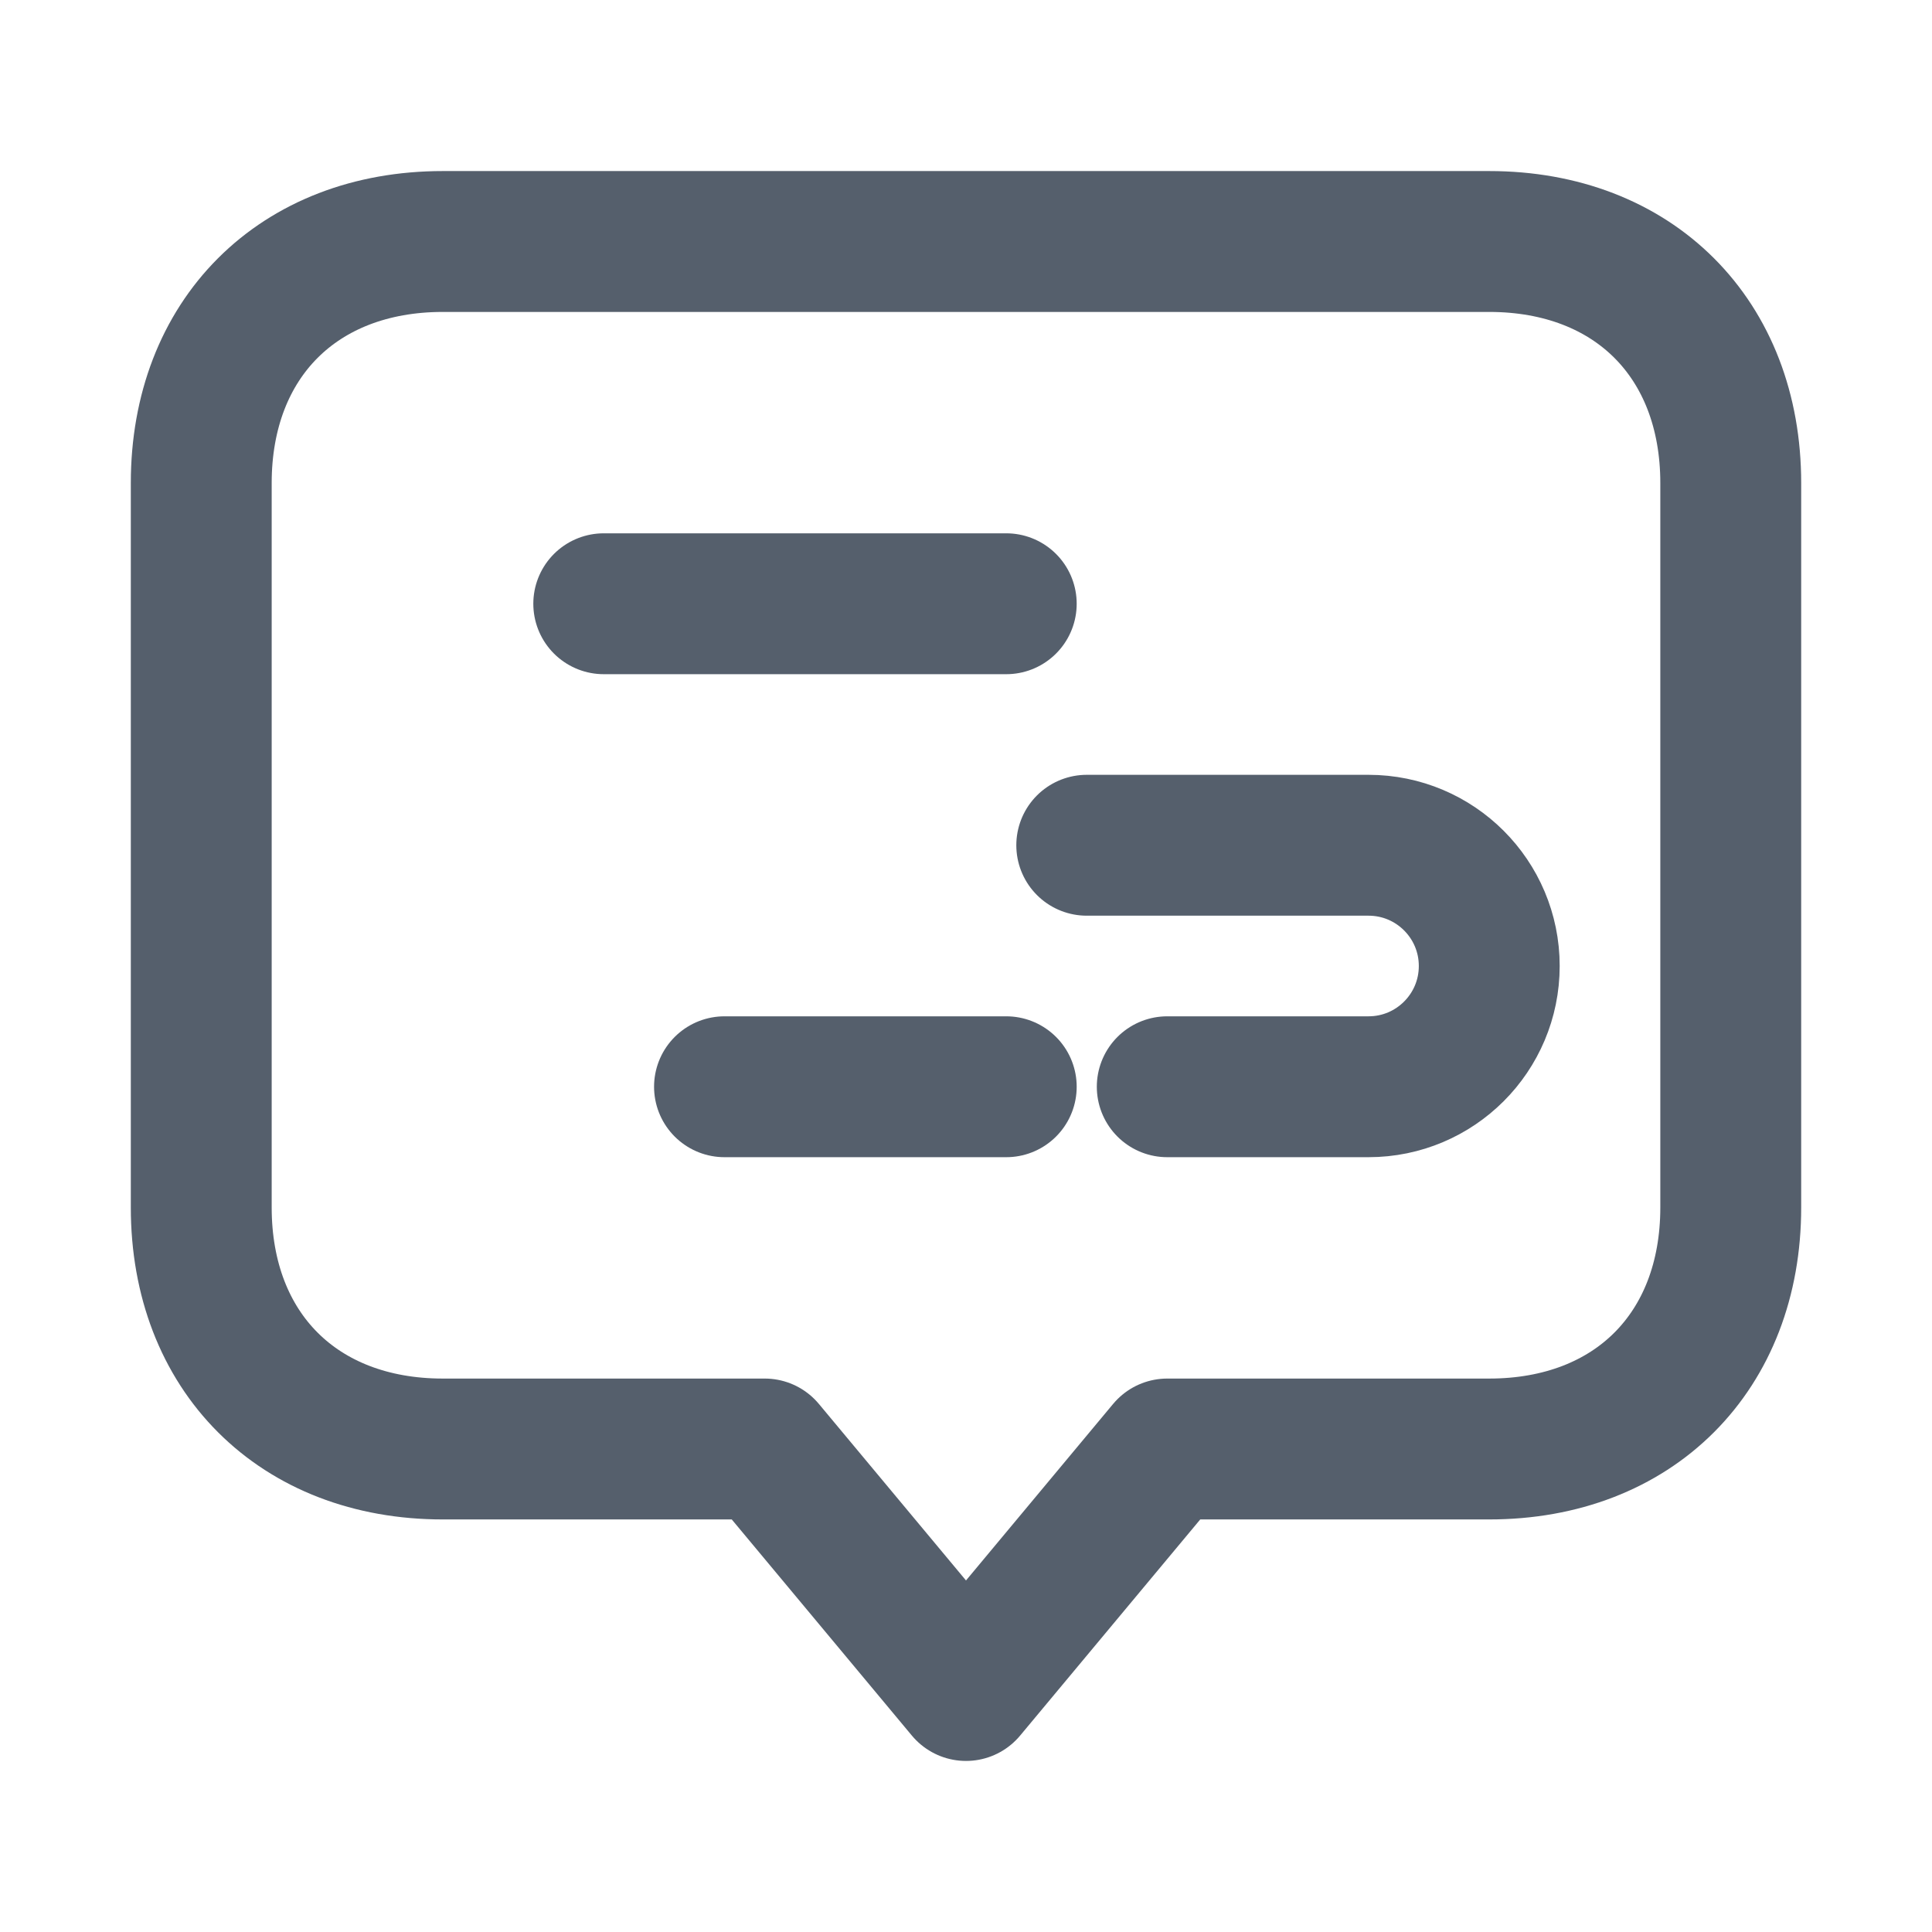
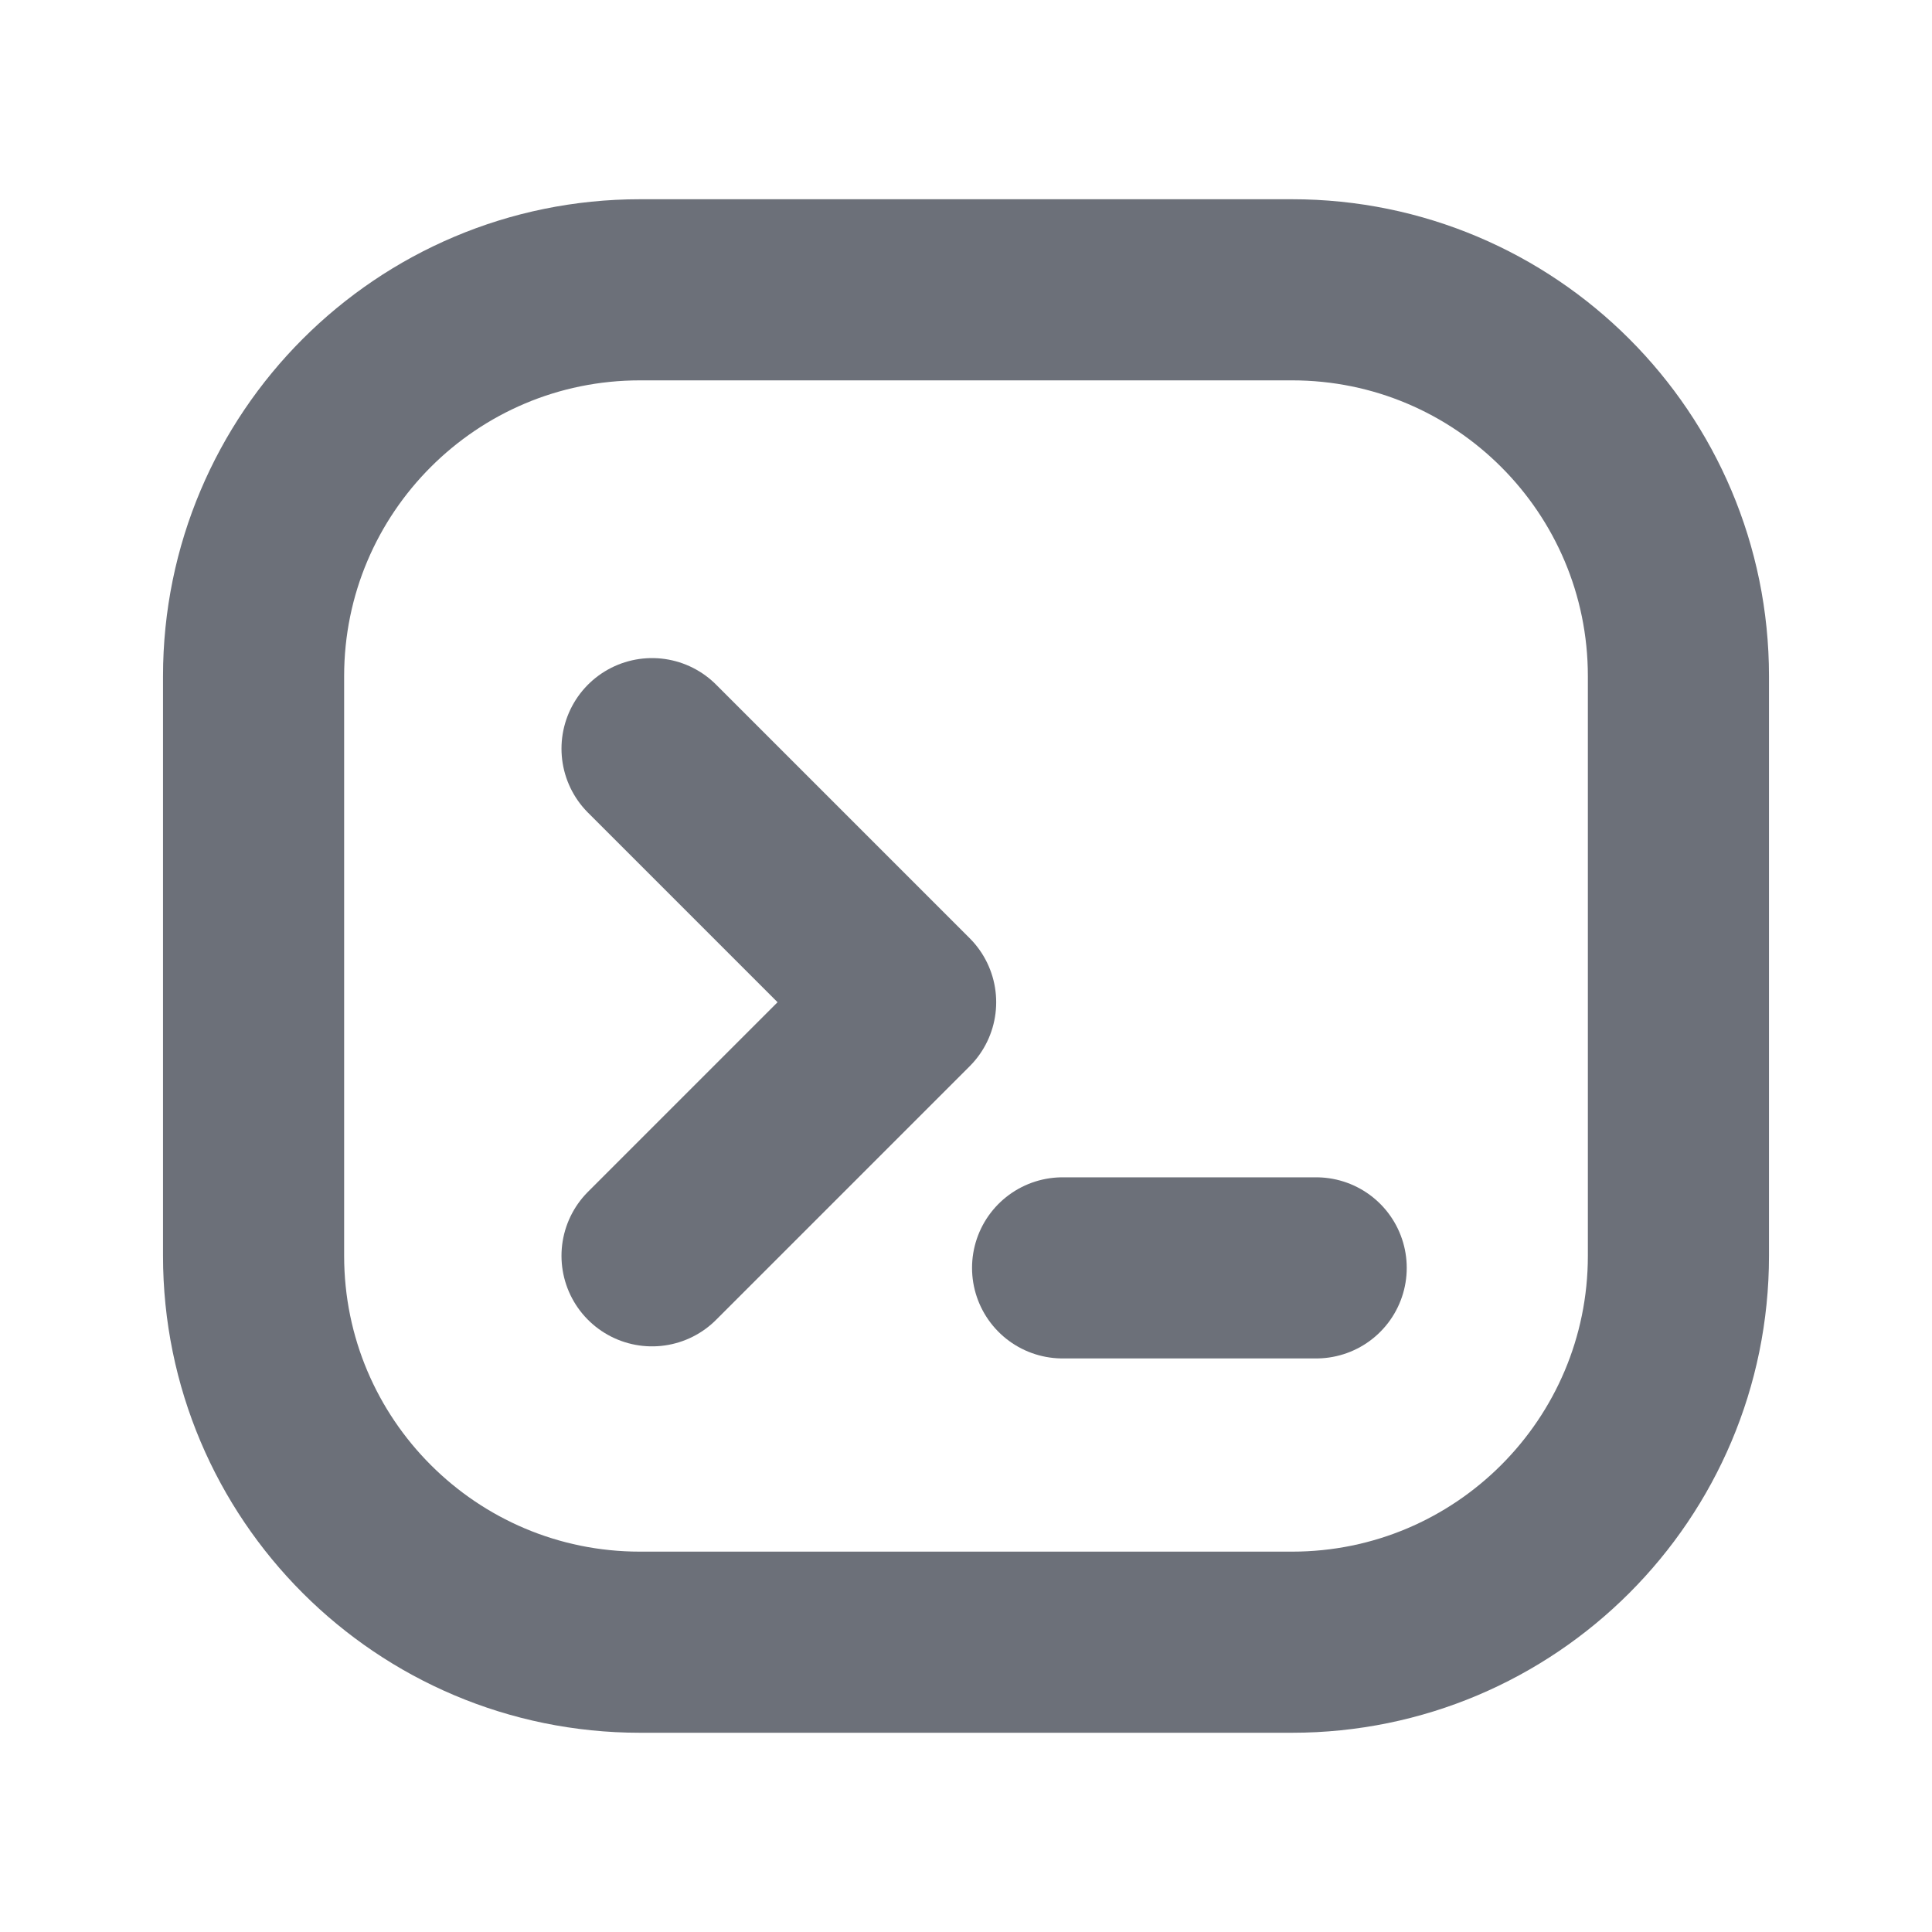
- <svg xmlns="http://www.w3.org/2000/svg" width="96" height="96" viewBox="0 0 96 96" fill="none">
-   <path d="M22 12H74C81.18 12 86 16.82 86 24V60C86 67.18 81.18 72 74 72H58L48 84L38 72H22C14.82 72 10 67.18 10 60V24C10 16.82 14.82 12 22 12Z" stroke="#555F6C" stroke-width="7" stroke-linecap="round" stroke-linejoin="round" />
-   <path d="M30 30H50" stroke="#555F6C" stroke-width="7" stroke-linecap="round" stroke-linejoin="round" />
-   <path d="M54 42H68C71.314 42 74 44.686 74 48C74 51.314 71.314 54 68 54H58" stroke="#555F6C" stroke-width="7" stroke-linecap="round" stroke-linejoin="round" />
-   <path d="M36 54H50" stroke="#555F6C" stroke-width="7" stroke-linecap="round" stroke-linejoin="round" />
+ <svg xmlns="http://www.w3.org/2000/svg" width="16" height="16" viewBox="0 0 16 16" fill="none">
+   <rect x="2.1" y="2.4" width="11.8" height="11.2" rx="3.2" stroke="#6C7079" stroke-width="1.5" />
+   <path d="M5.4 6.2L7.5 8.3L5.4 10.4" stroke="#6C7079" stroke-width="1.5" stroke-linecap="round" stroke-linejoin="round" />
+   <path d="M8.8 10.5H10.9" stroke="#6C7079" stroke-width="1.5" stroke-linecap="round" />
</svg>
